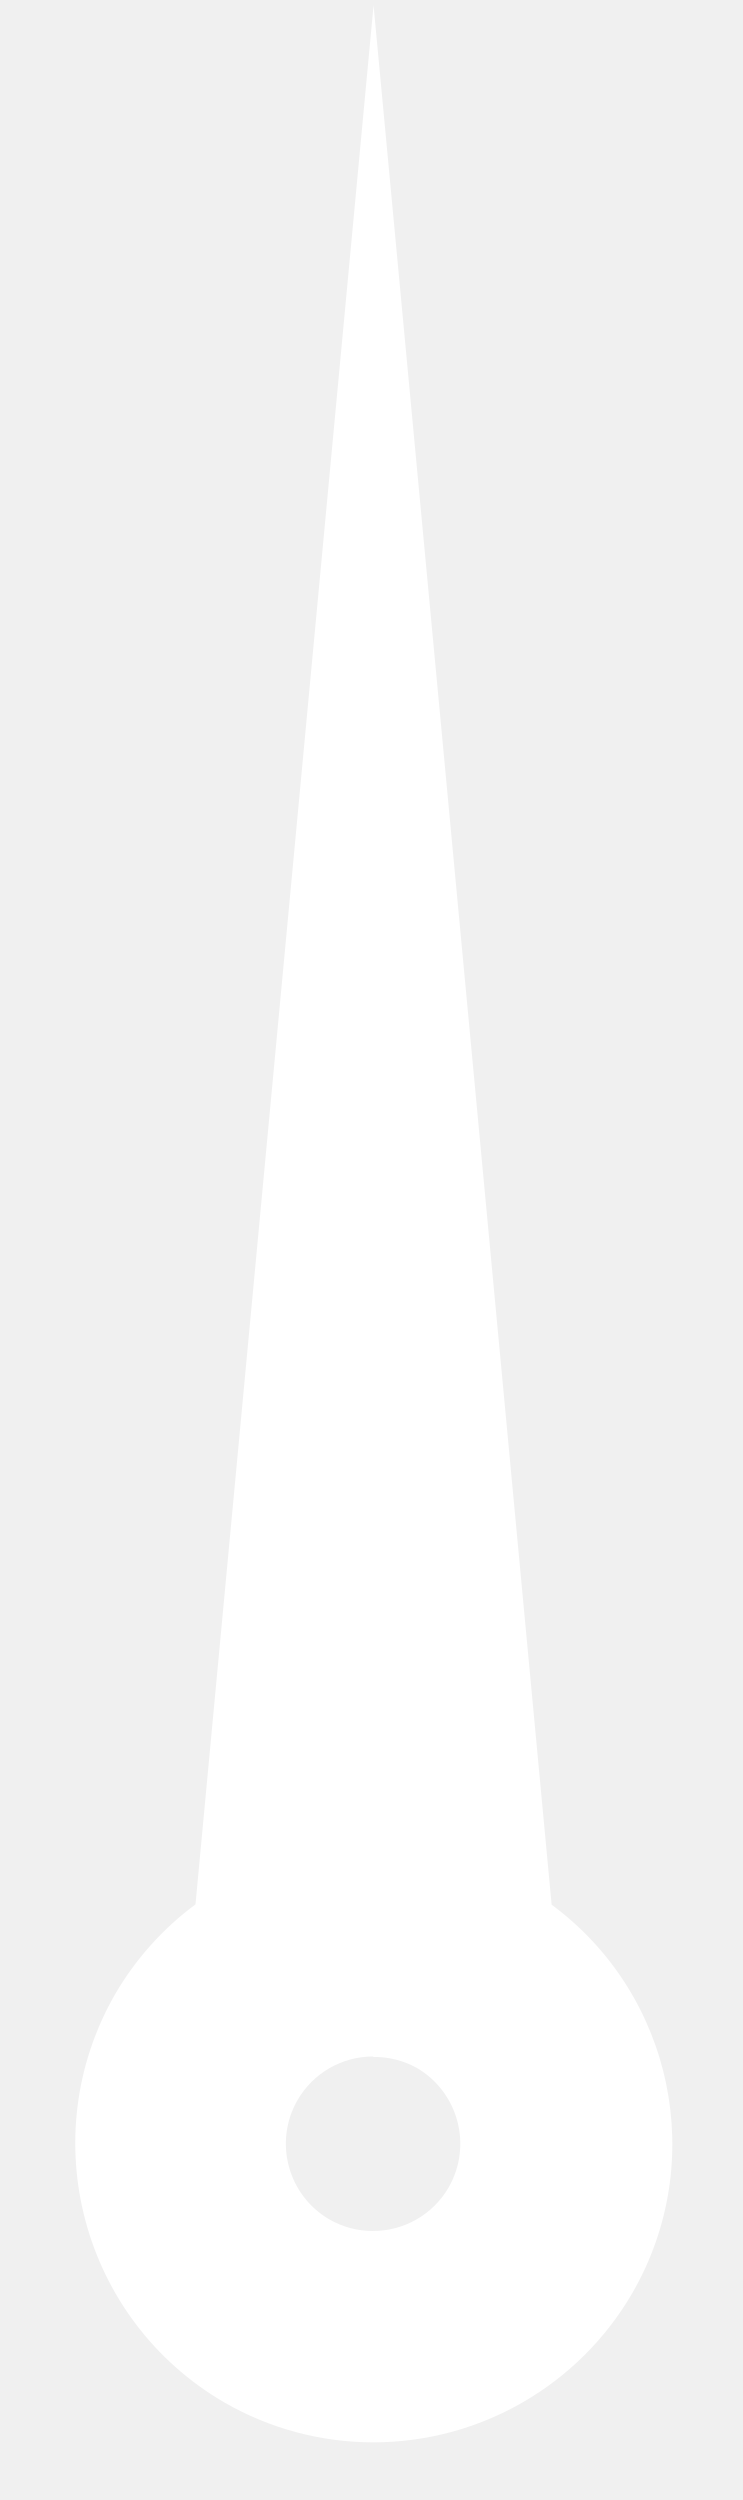
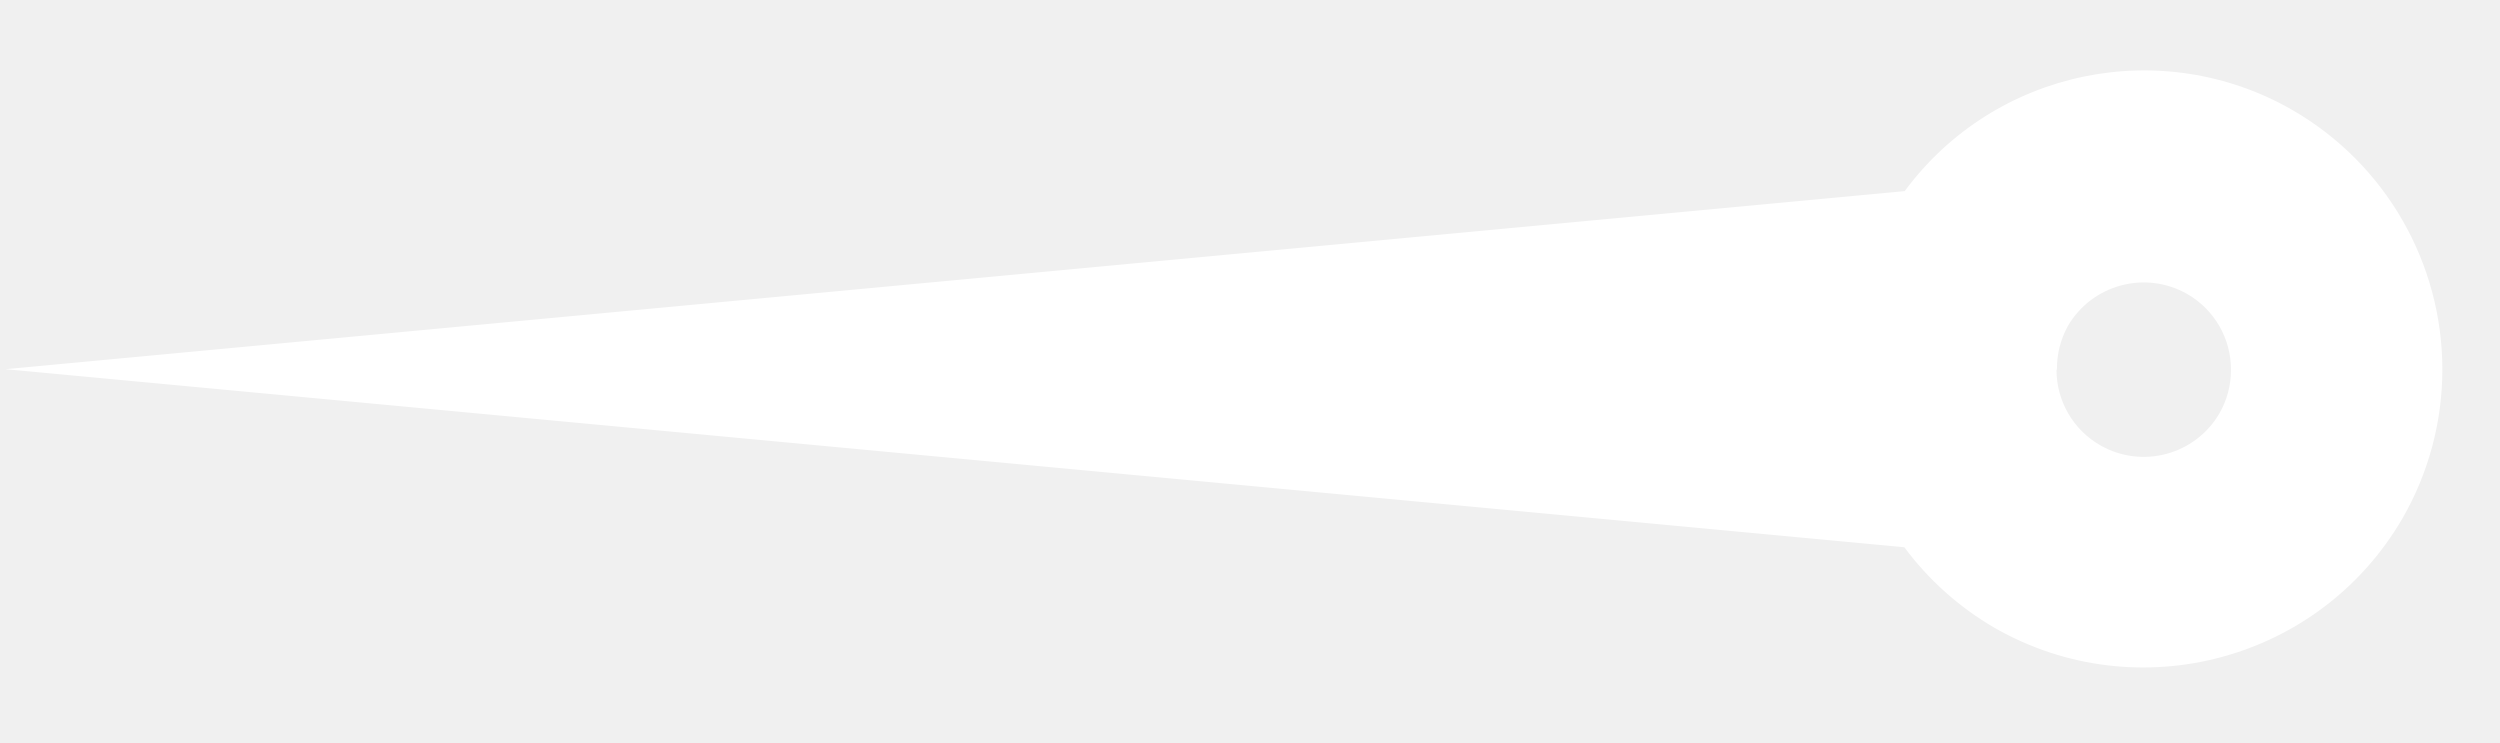
- <svg xmlns="http://www.w3.org/2000/svg" width="6.444" height="21.691" viewBox="0 0 6.444 21.691">
-   <path id="빼기_71" data-name="빼기 71" d="M10414.326-4272.856a2.587,2.587,0,0,1-1.291-.347,2.6,2.6,0,0,1-.949-3.537,2.6,2.6,0,0,1,.7-.784l1.545-16.476,1.545,16.479a2.583,2.583,0,0,1,.7,3.37A2.6,2.6,0,0,1,10414.326-4272.856Zm0-3.348a.756.756,0,0,0-.655.379.76.76,0,0,0,.277,1.035.753.753,0,0,0,.376.1.756.756,0,0,0,.659-.379.762.762,0,0,0-.277-1.036A.763.763,0,0,0,10414.328-4276.2Z" transform="translate(-10411.09 4294.047)" fill="#fff" stroke="rgba(0,0,0,0)" stroke-miterlimit="10" stroke-width="1" />
+ <svg xmlns="http://www.w3.org/2000/svg" width="21.691" height="6.444" viewBox="0 0 21.691 6.444">
+   <path id="빼기_71" data-name="빼기 71" d="M10414.326-4272.856a2.587,2.587,0,0,1-1.291-.347,2.6,2.6,0,0,1-.949-3.537,2.6,2.6,0,0,1,.7-.784l1.545-16.476,1.545,16.479a2.583,2.583,0,0,1,.7,3.37A2.6,2.6,0,0,1,10414.326-4272.856Zm0-3.348a.756.756,0,0,0-.655.379.76.76,0,0,0,.277,1.035.753.753,0,0,0,.376.1.756.756,0,0,0,.659-.379.762.762,0,0,0-.277-1.036A.763.763,0,0,0,10414.328-4276.2Z" transform="translate(4294.047 10417.534) rotate(-90)" fill="#fff" stroke="rgba(0,0,0,0)" stroke-miterlimit="10" stroke-width="1" />
</svg>
